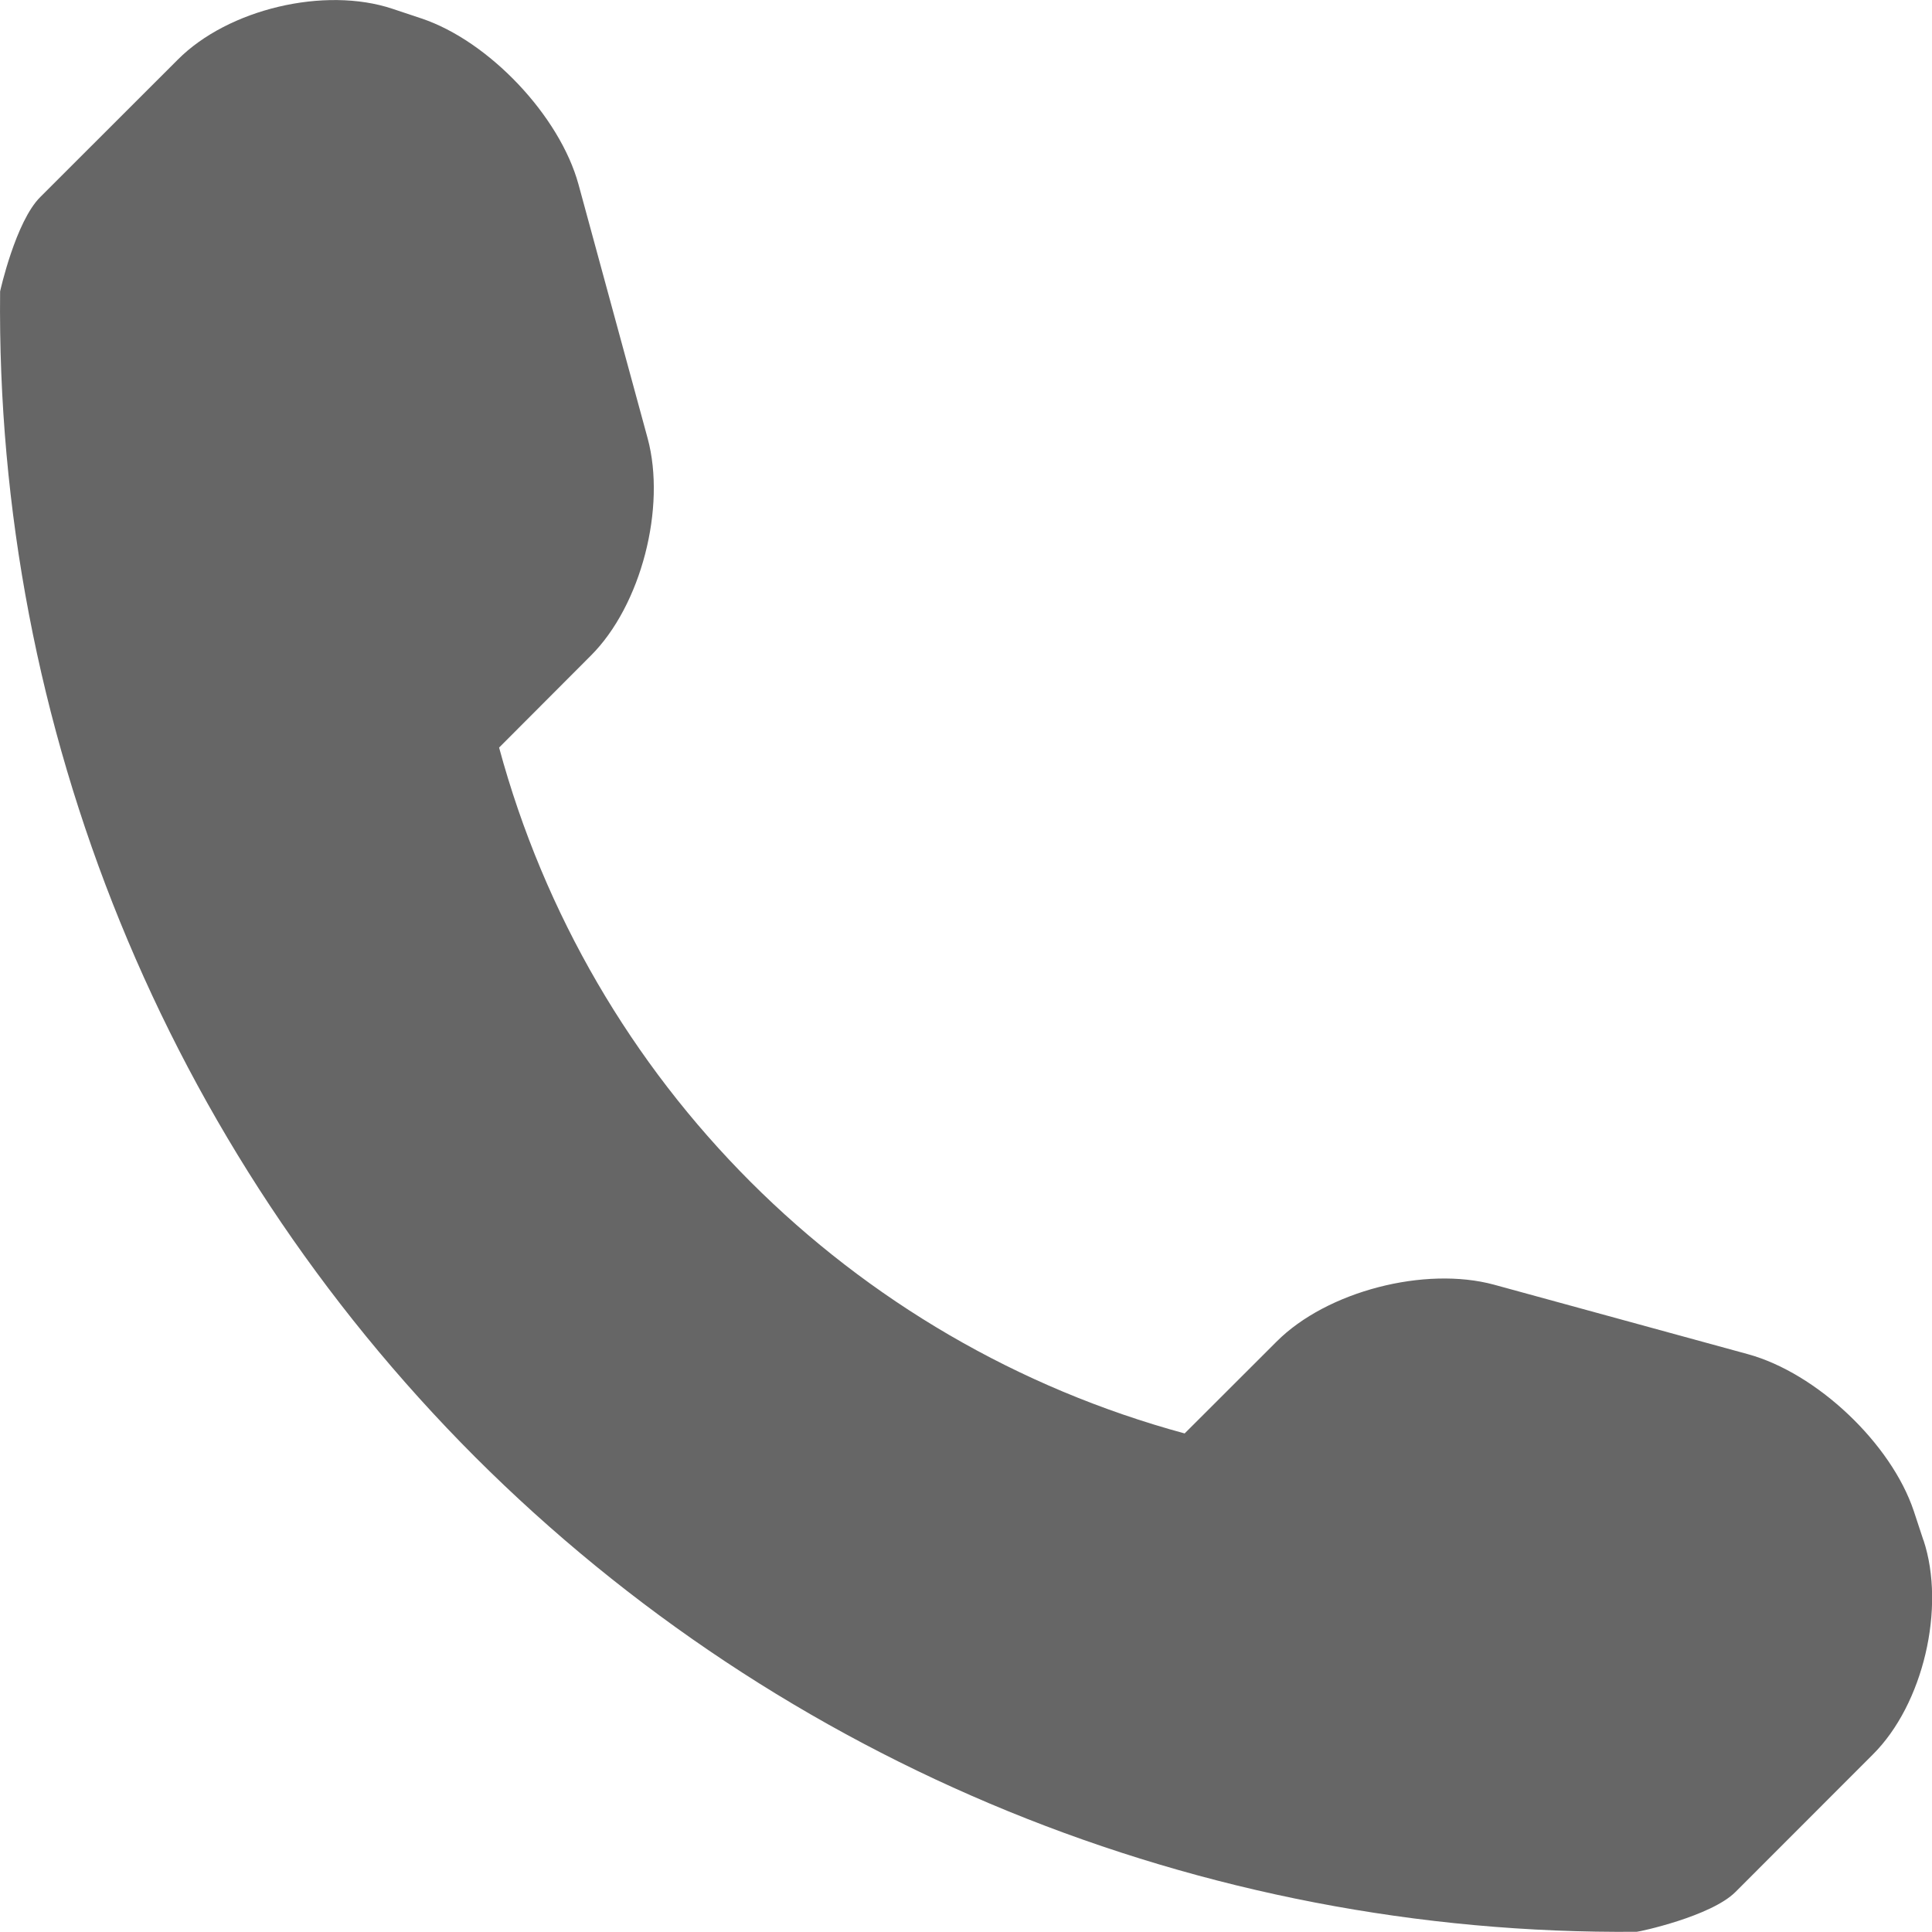
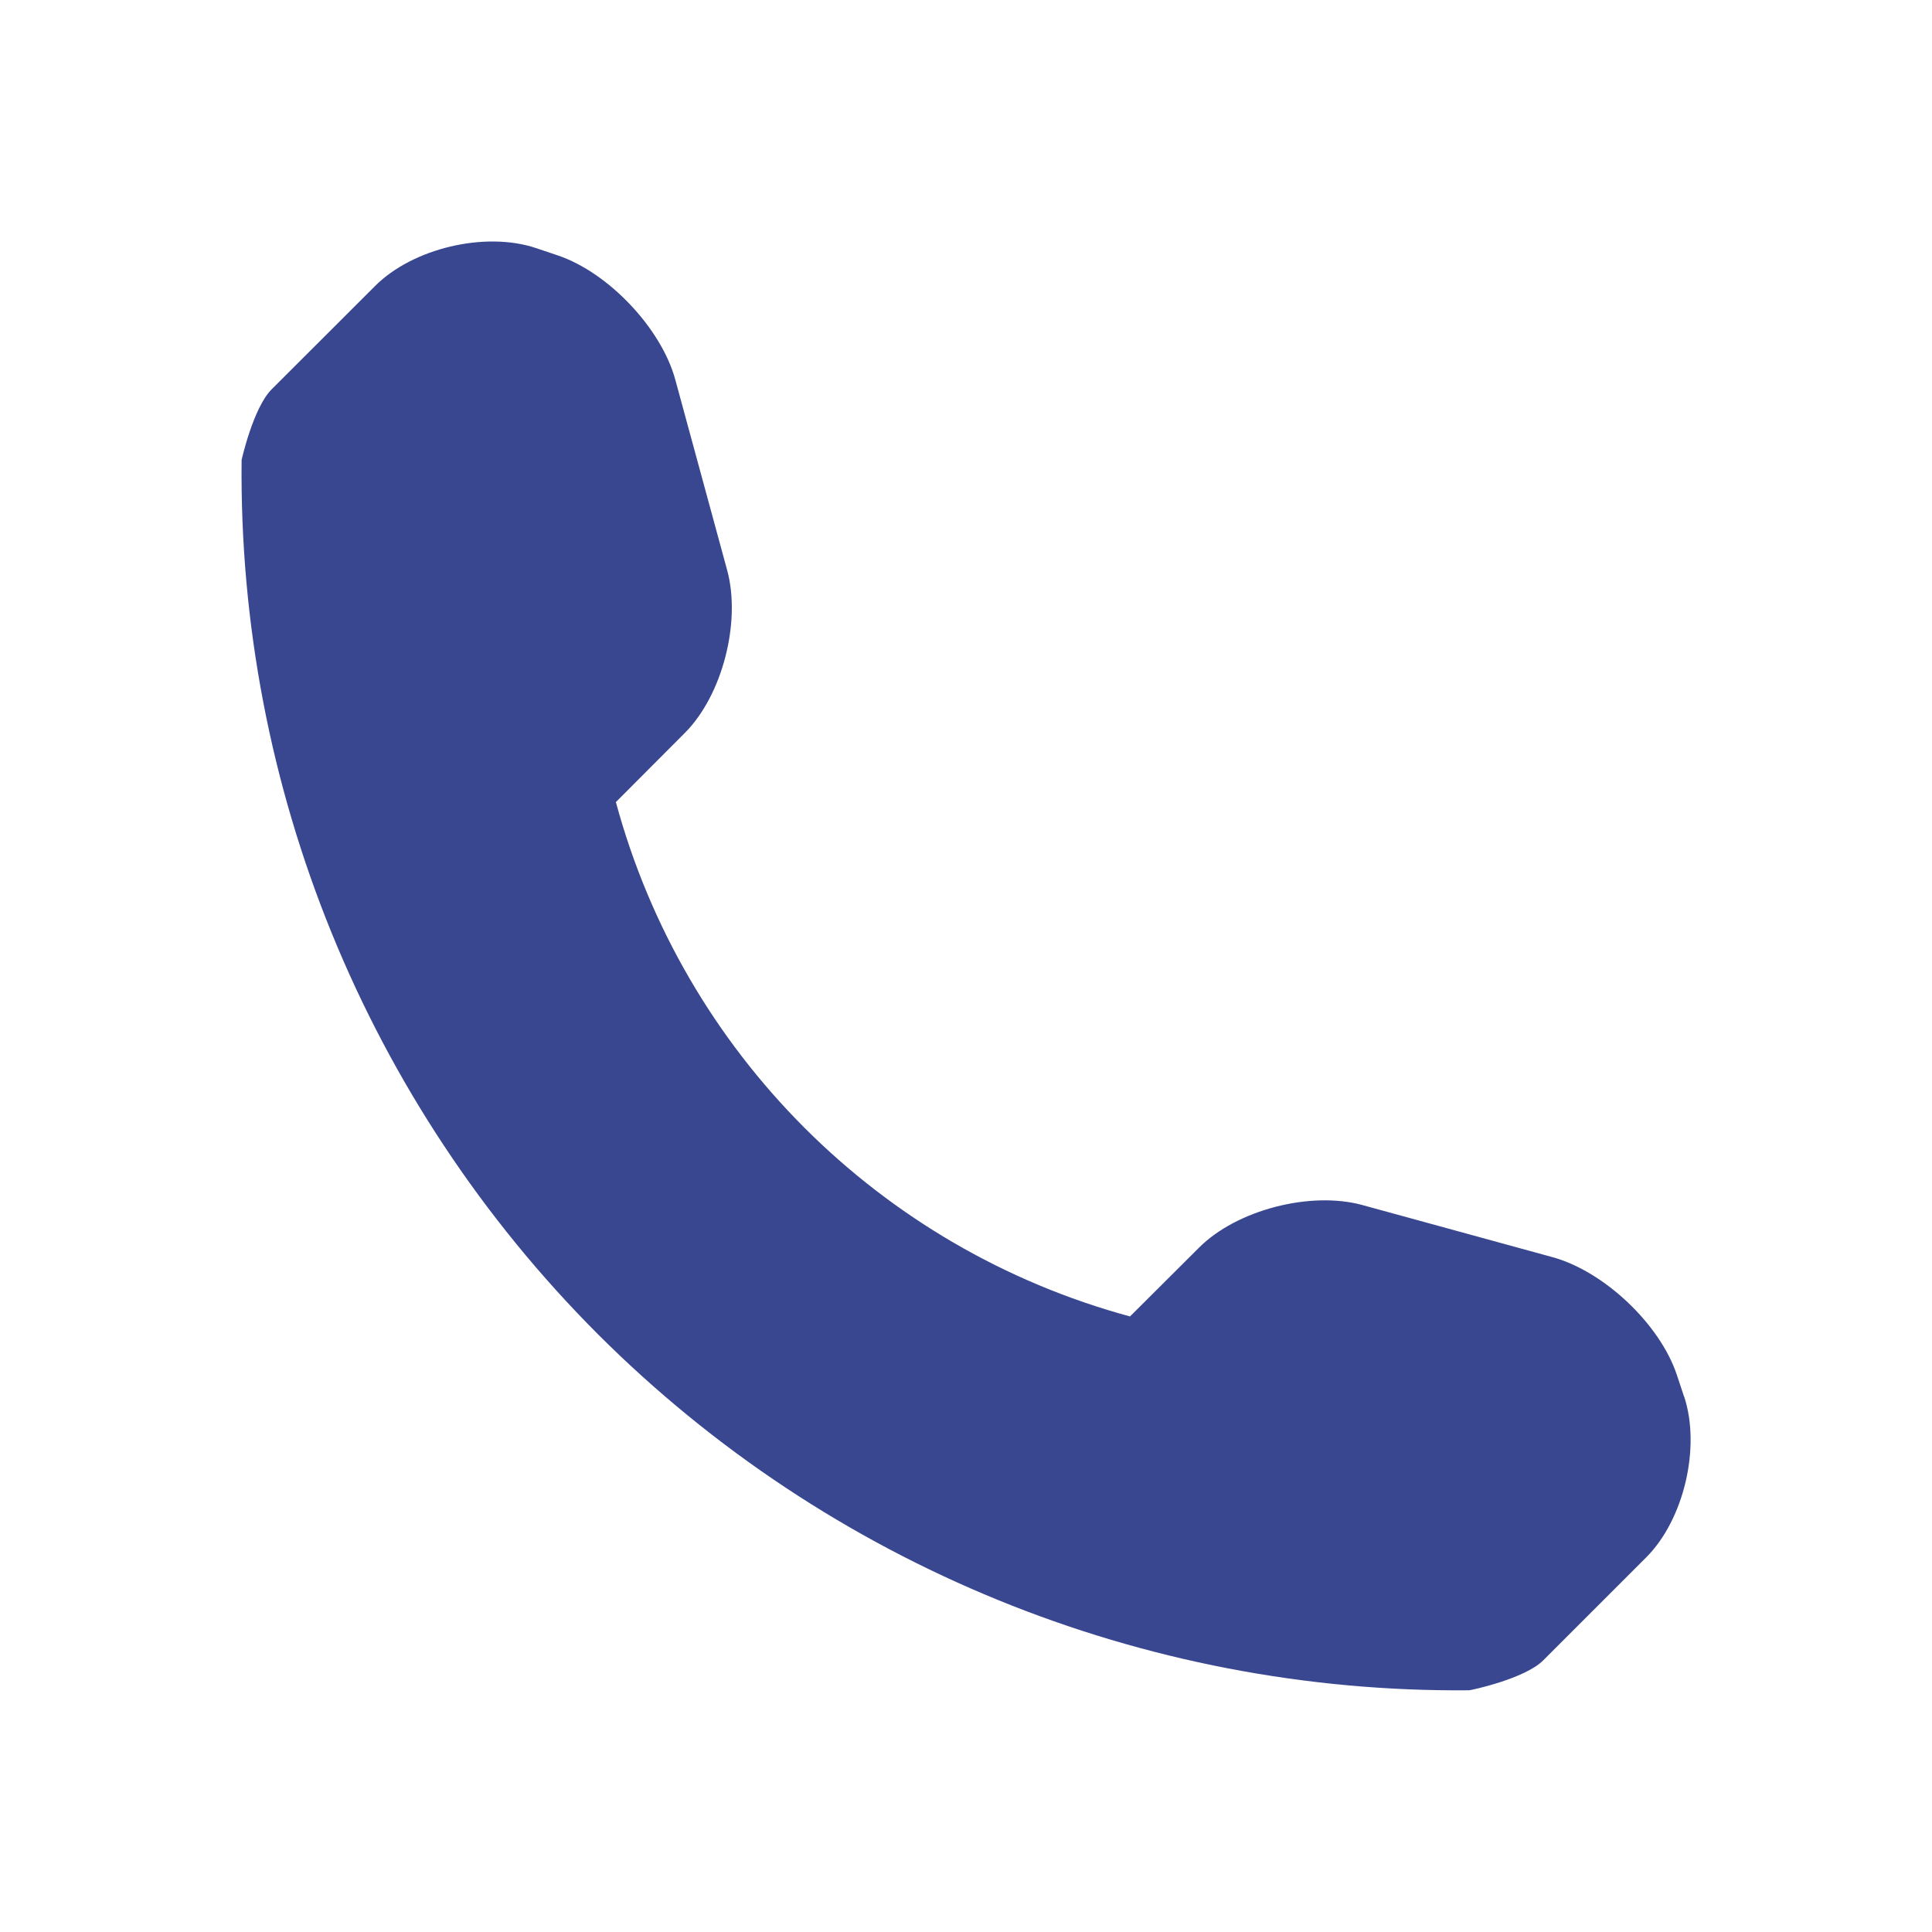
<svg xmlns="http://www.w3.org/2000/svg" width="18" height="18">
-   <path fill="#666" d="M17.92 14.35l-.09-.273c-.211-.63-.905-1.286-1.547-1.461l-2.364-.647c-.642-.174-1.556.06-2.025.53l-.857.856a9.08 9.08 0 01-6.387-6.39l.854-.856c.47-.468.704-1.382.53-2.025L5.39 1.719C5.215 1.079 4.556.383 3.927.172l-.27-.09c-.632-.211-1.531.002-2 .473L.376 1.835c-.23.227-.375.878-.375.88a15.138 15.138 0 004.426 10.86 15.119 15.119 0 0010.822 4.423c.022 0 .692-.143.92-.371l1.28-1.281c.47-.467.68-1.368.472-1.996" />
+   <path d="M0 0h18v18H0V0z" fill="none" />
+   <path d="M15.69 13.012l-.068-.205c-.158-.471-.678-.964-1.16-1.095l-1.773-.486c-.481-.13-1.167.046-1.519.399l-.642.64a6.81 6.81 0 01-4.79-4.792l.64-.642c.352-.35.528-1.036.397-1.518l-.483-1.774c-.13-.48-.625-1.002-1.097-1.16l-.202-.068c-.474-.158-1.149.002-1.5.355l-.961.96c-.172.17-.281.658-.281.66a11.354 11.354 0 003.32 8.145 11.339 11.339 0 008.116 3.317c.016 0 .519-.107.69-.278l.96-.96c.352-.351.51-1.027.354-1.498" fill="#394791" />
</svg>
